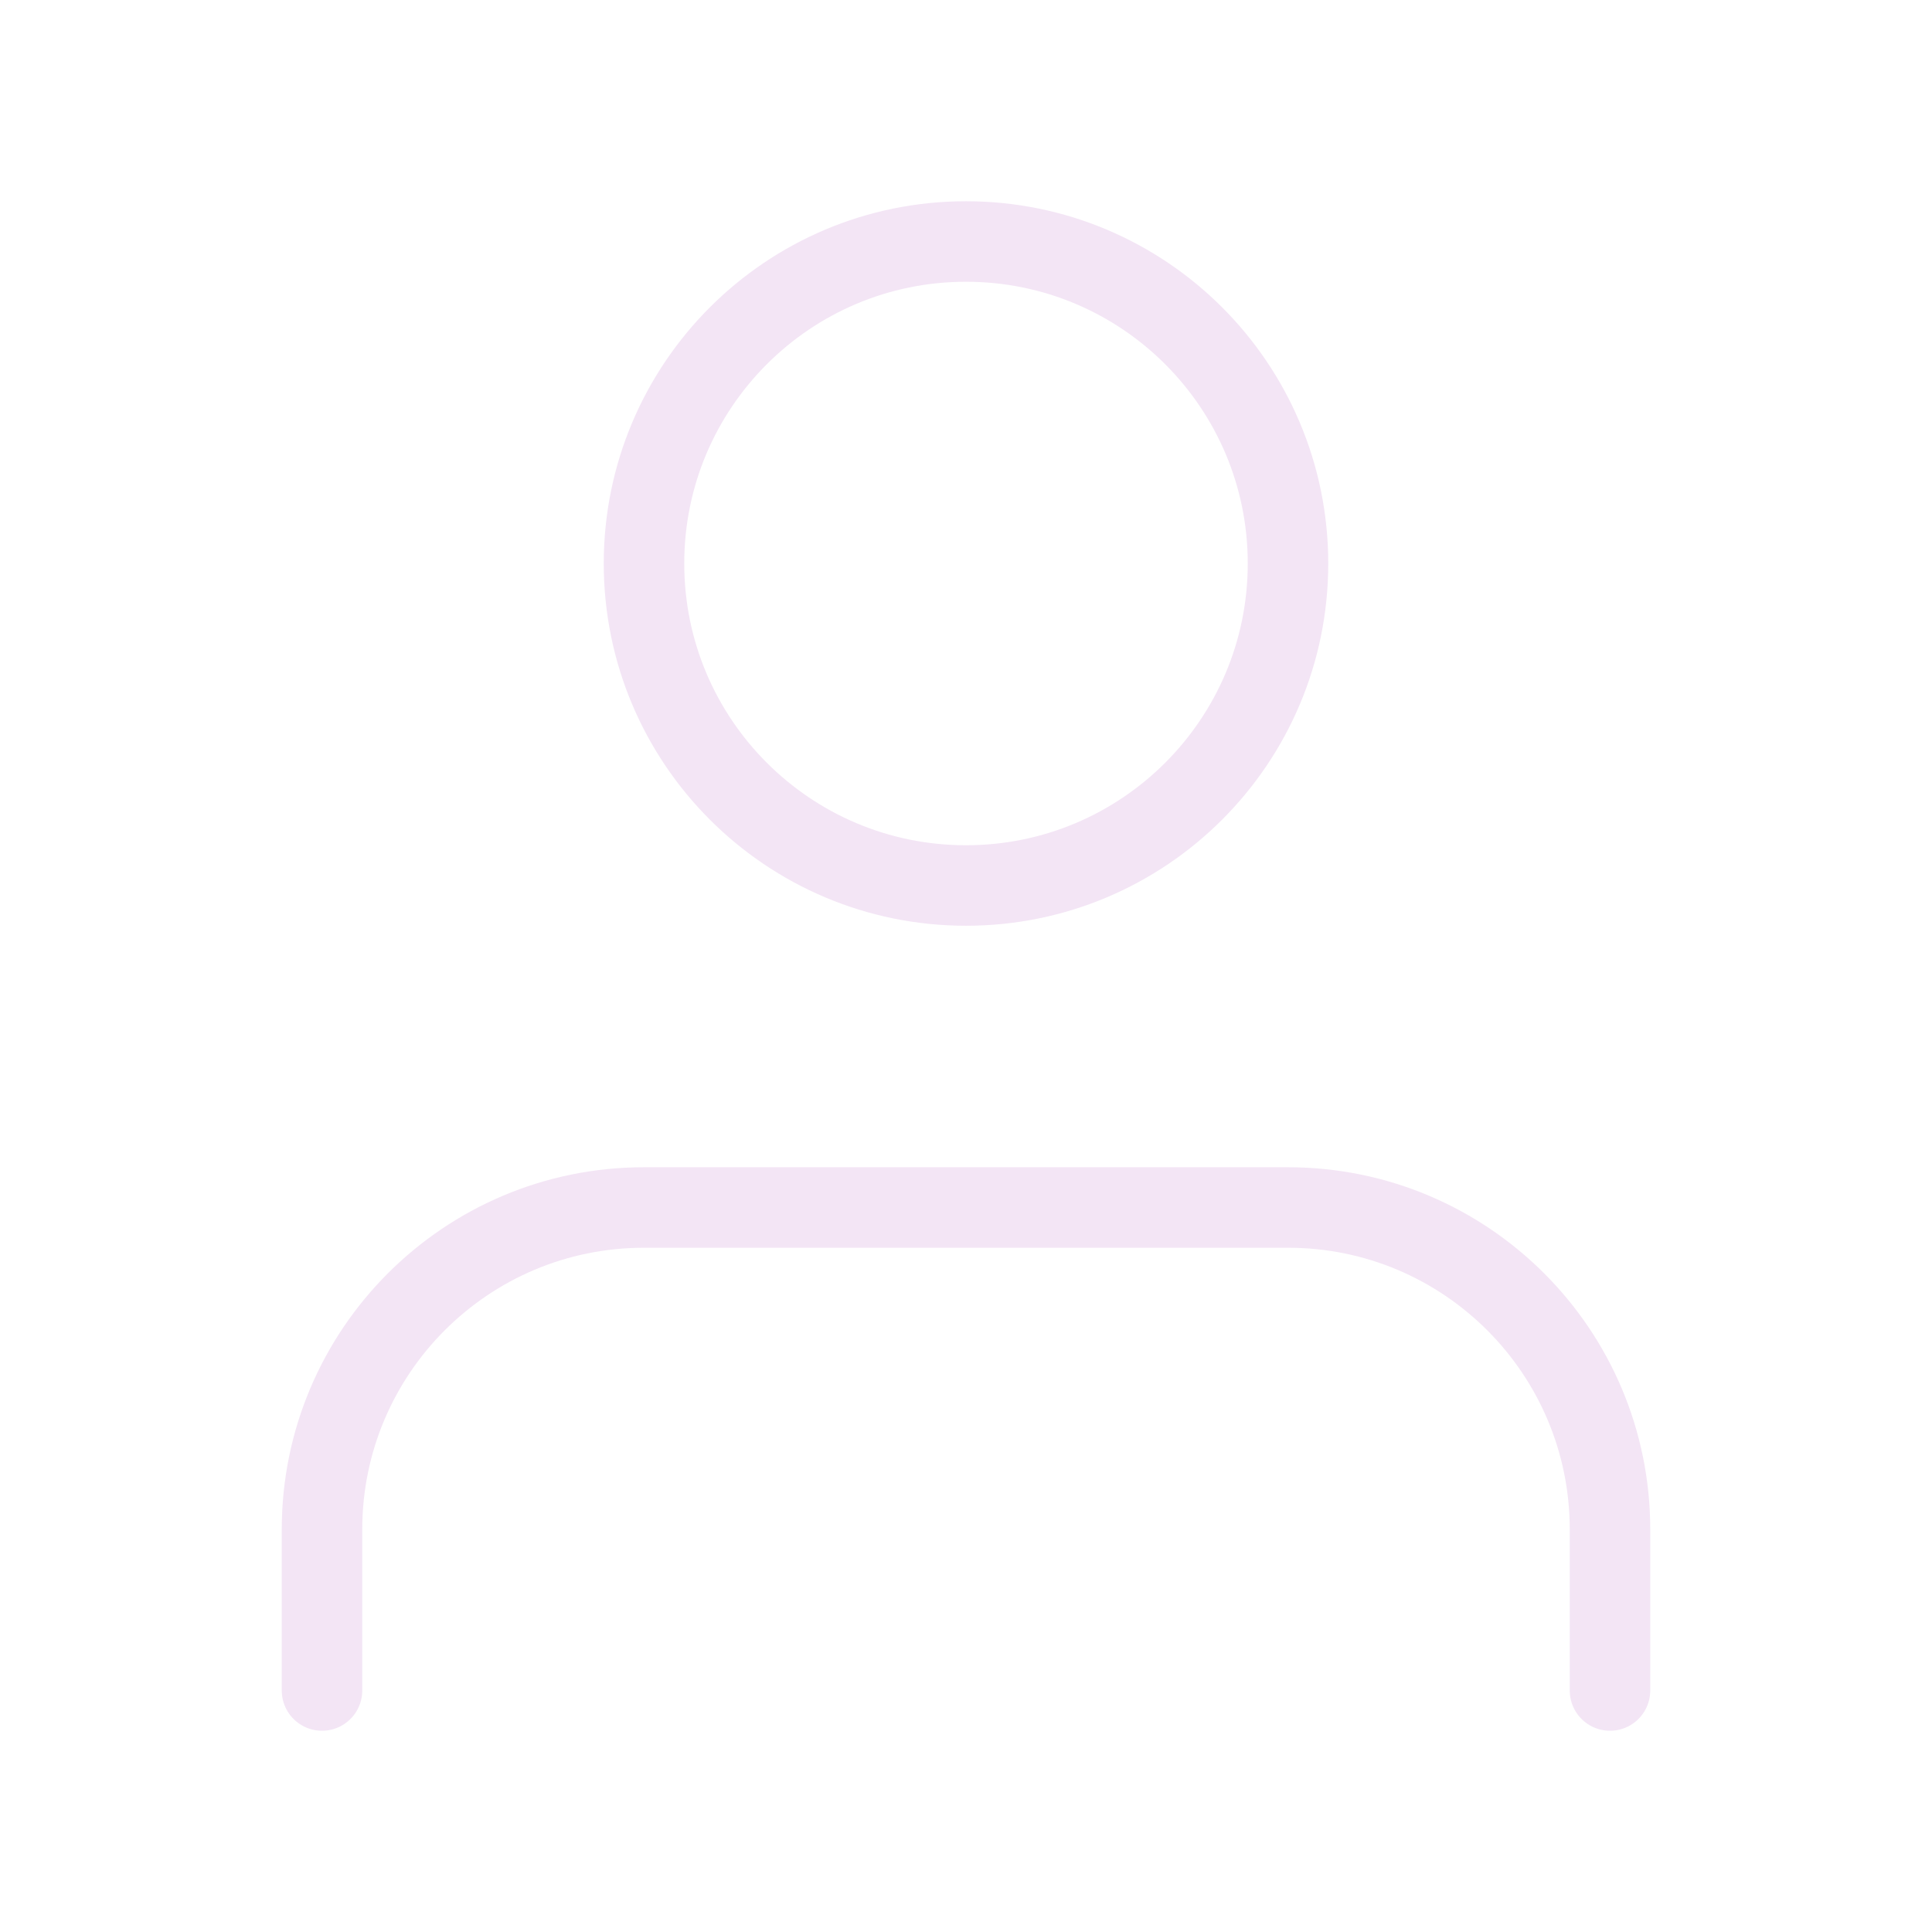
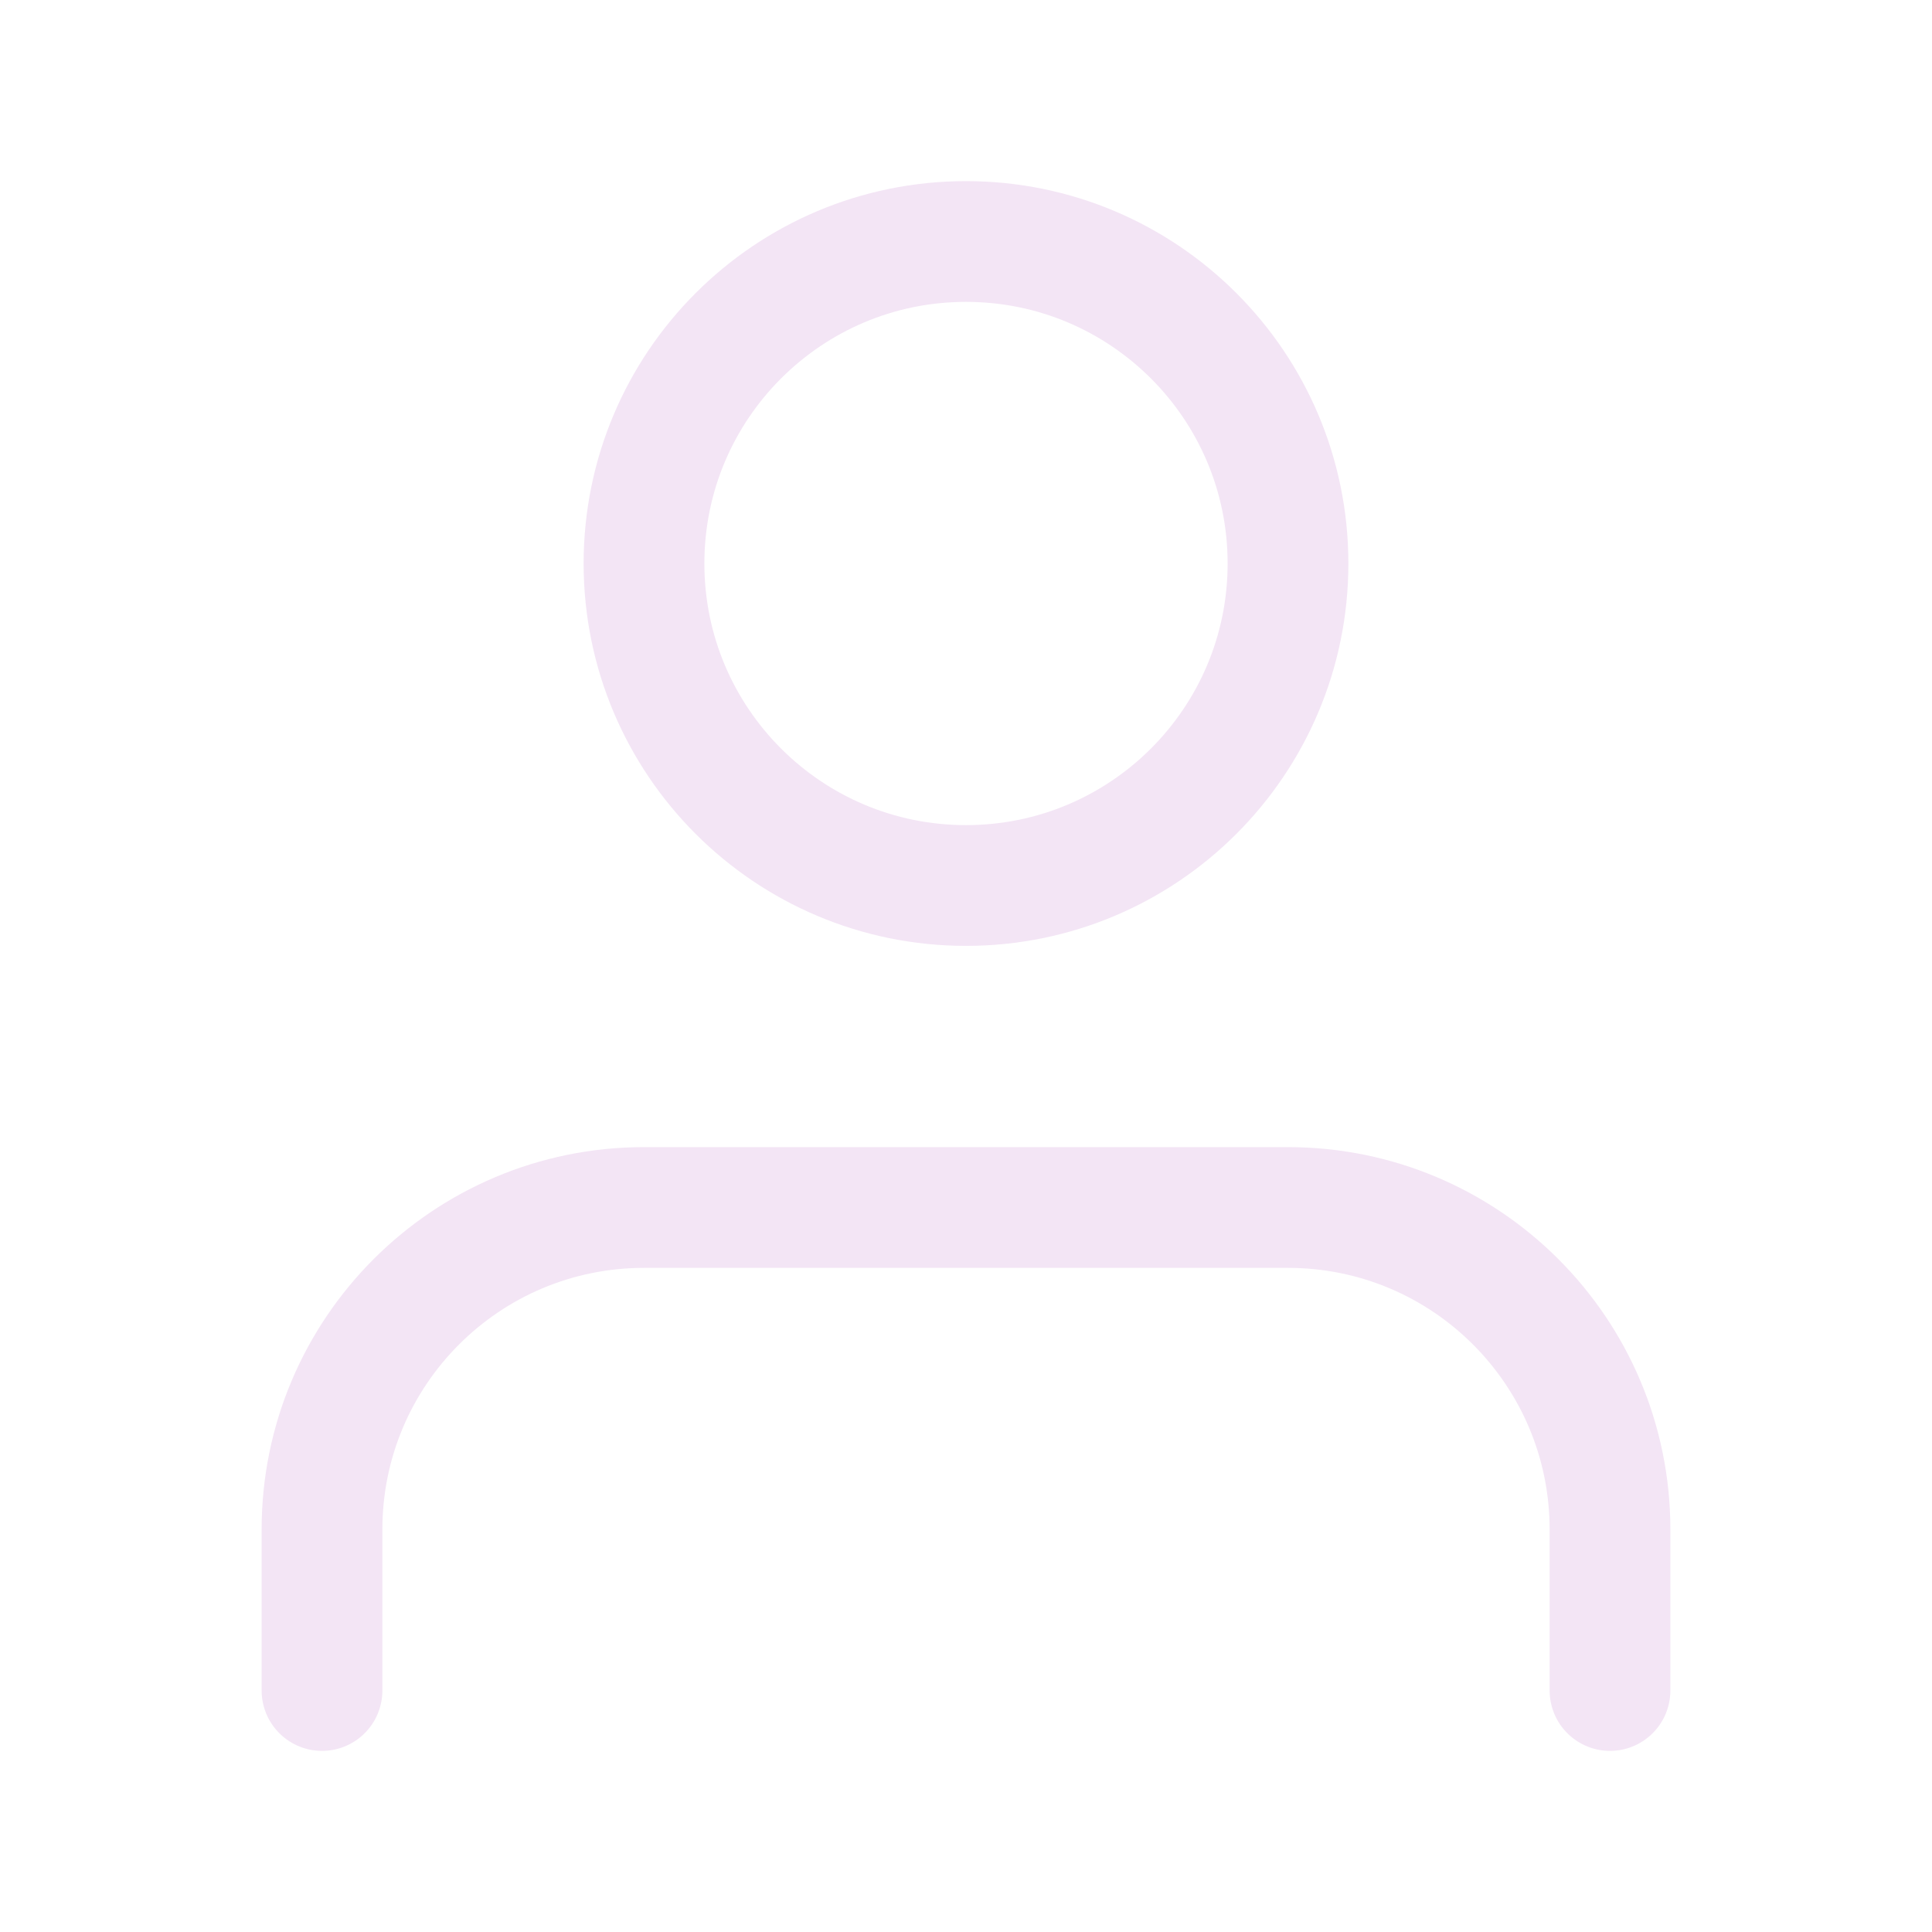
- <svg xmlns="http://www.w3.org/2000/svg" width="24" height="24" viewBox="0 0 24 24" fill="none" stroke="#F3E5F5" stroke-width="1" stroke-linecap="round" stroke-linejoin="round" class="feather feather-user">
+ <svg xmlns="http://www.w3.org/2000/svg" width="24" height="24" viewBox="0 0 24 24" fill="none" stroke="#F3E5F5" stroke-width="1.5" stroke-linecap="round" stroke-linejoin="round" class="feather feather-user">
  <path d="M20 21v-2a4 4 0 0 0-4-4H8a4 4 0 0 0-4 4v2" />
  <circle cx="12" cy="7" r="4" />
</svg>
